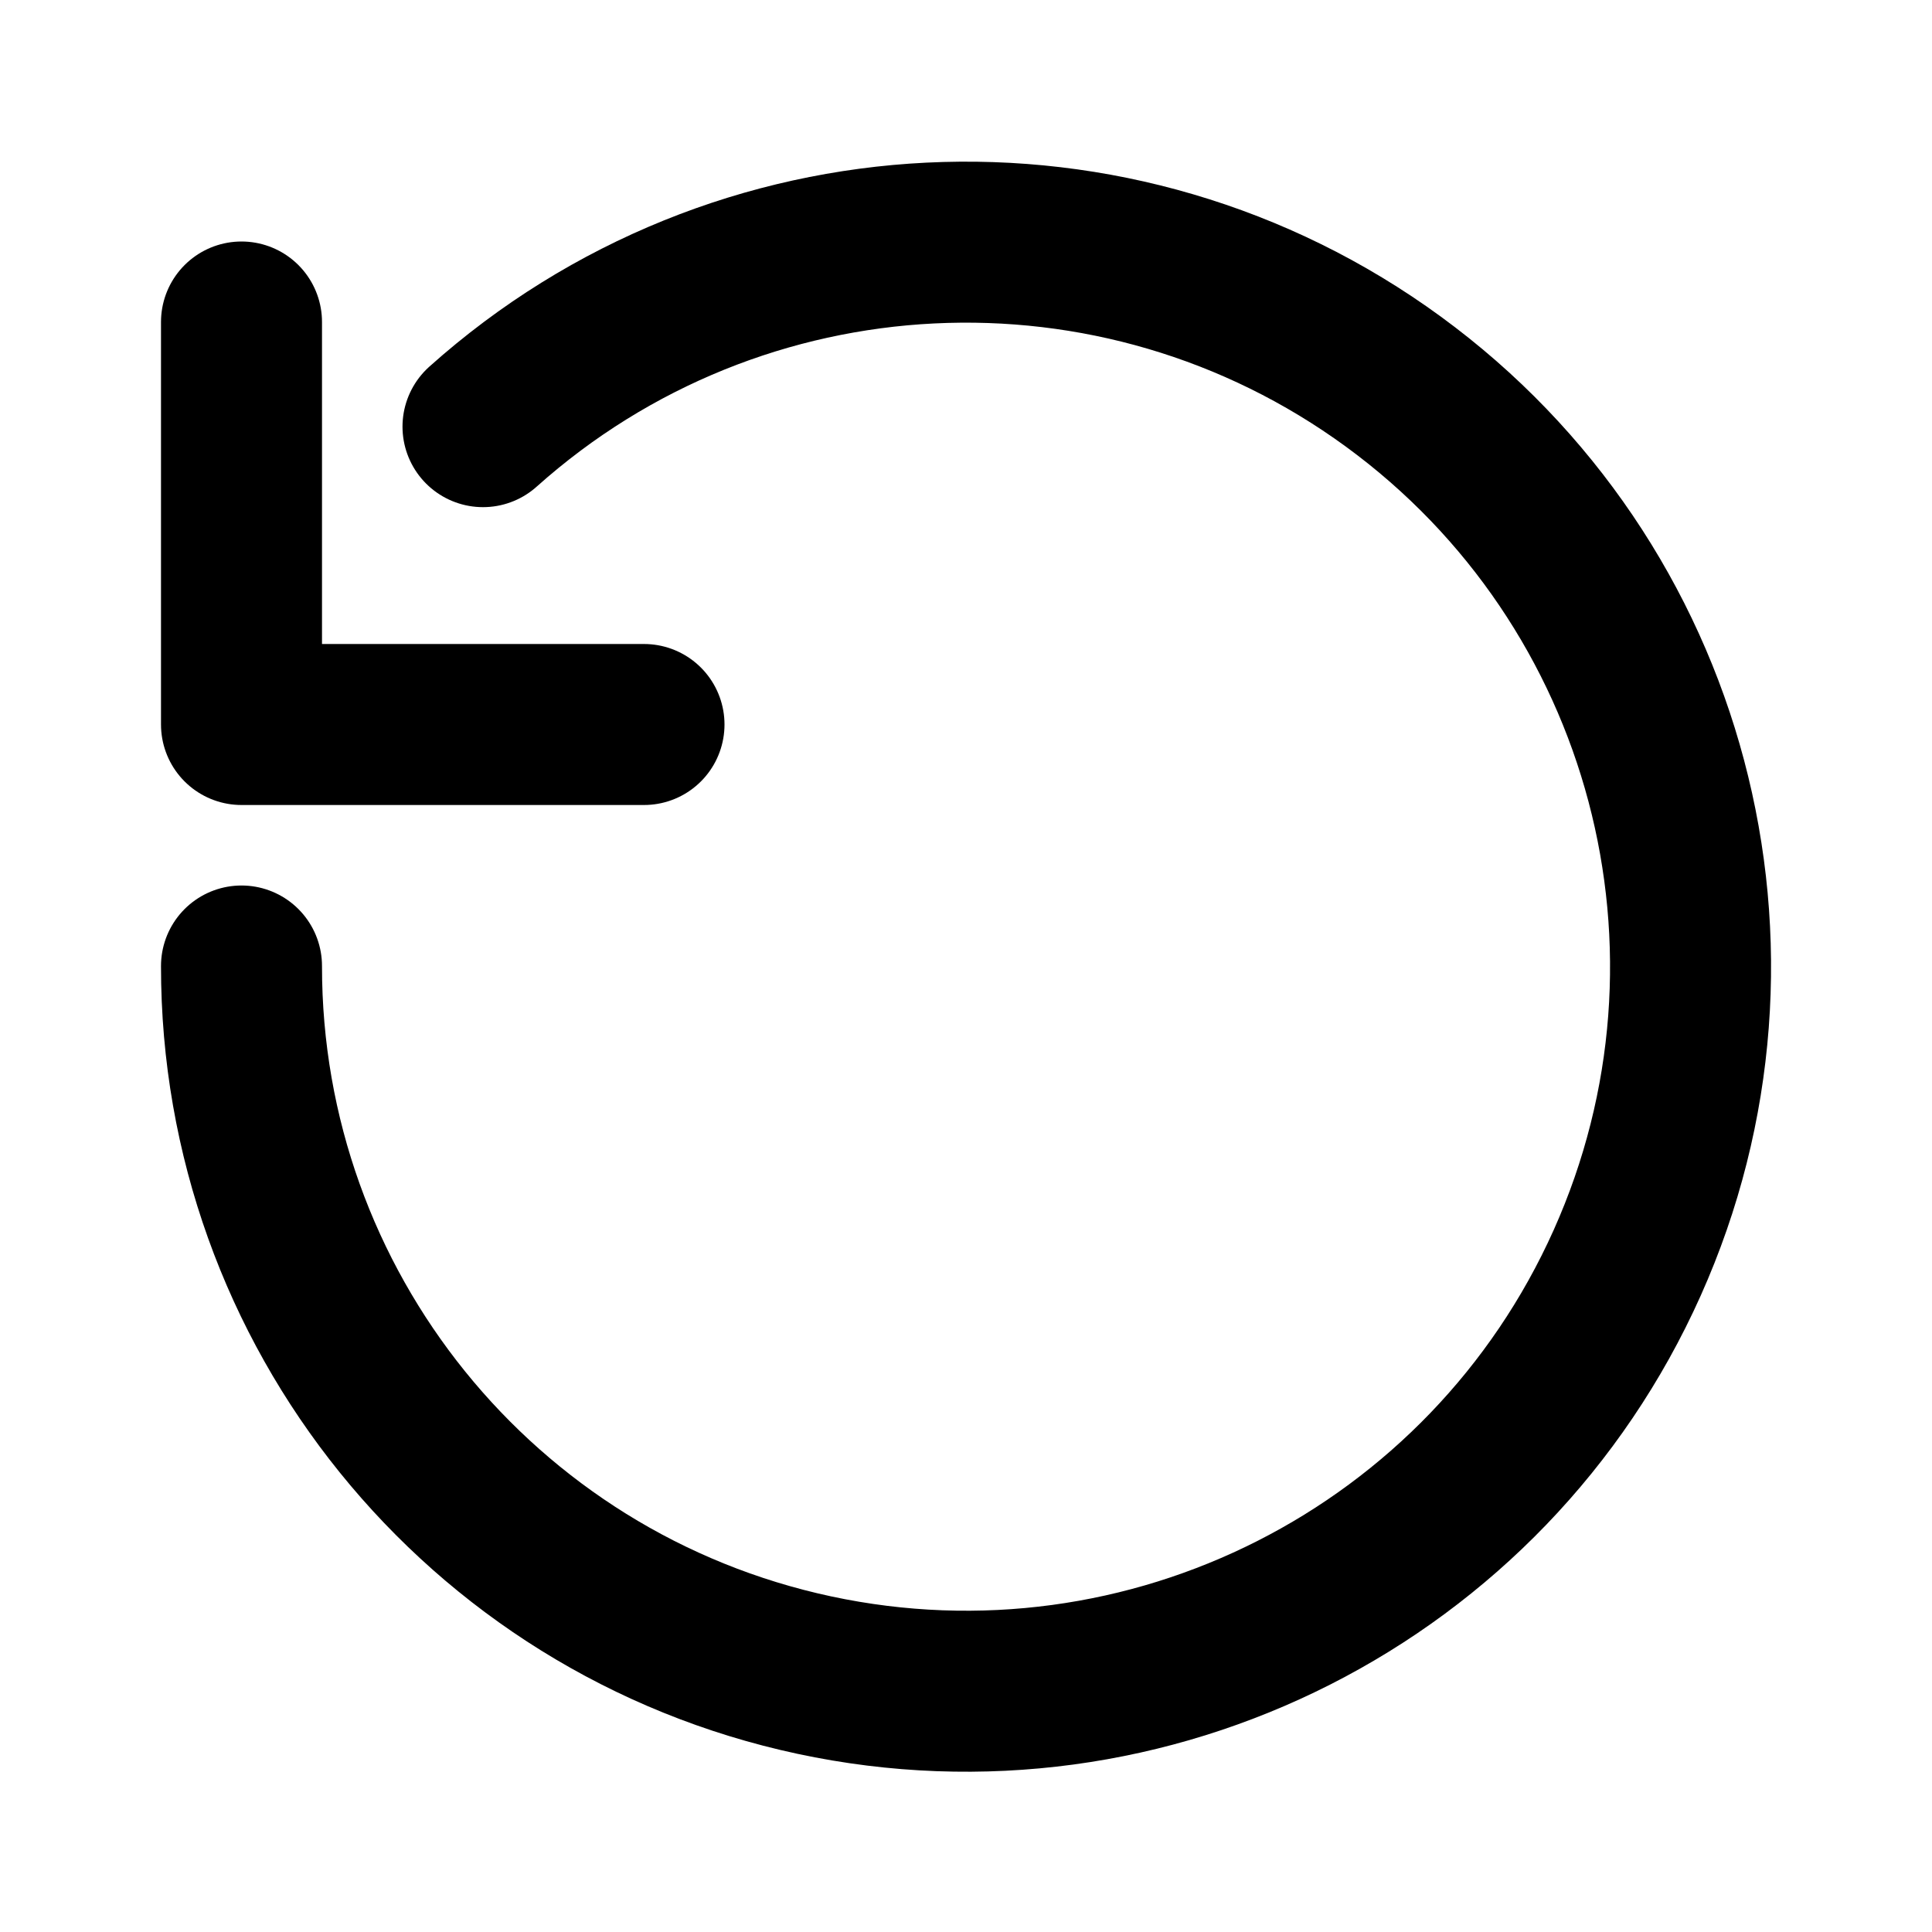
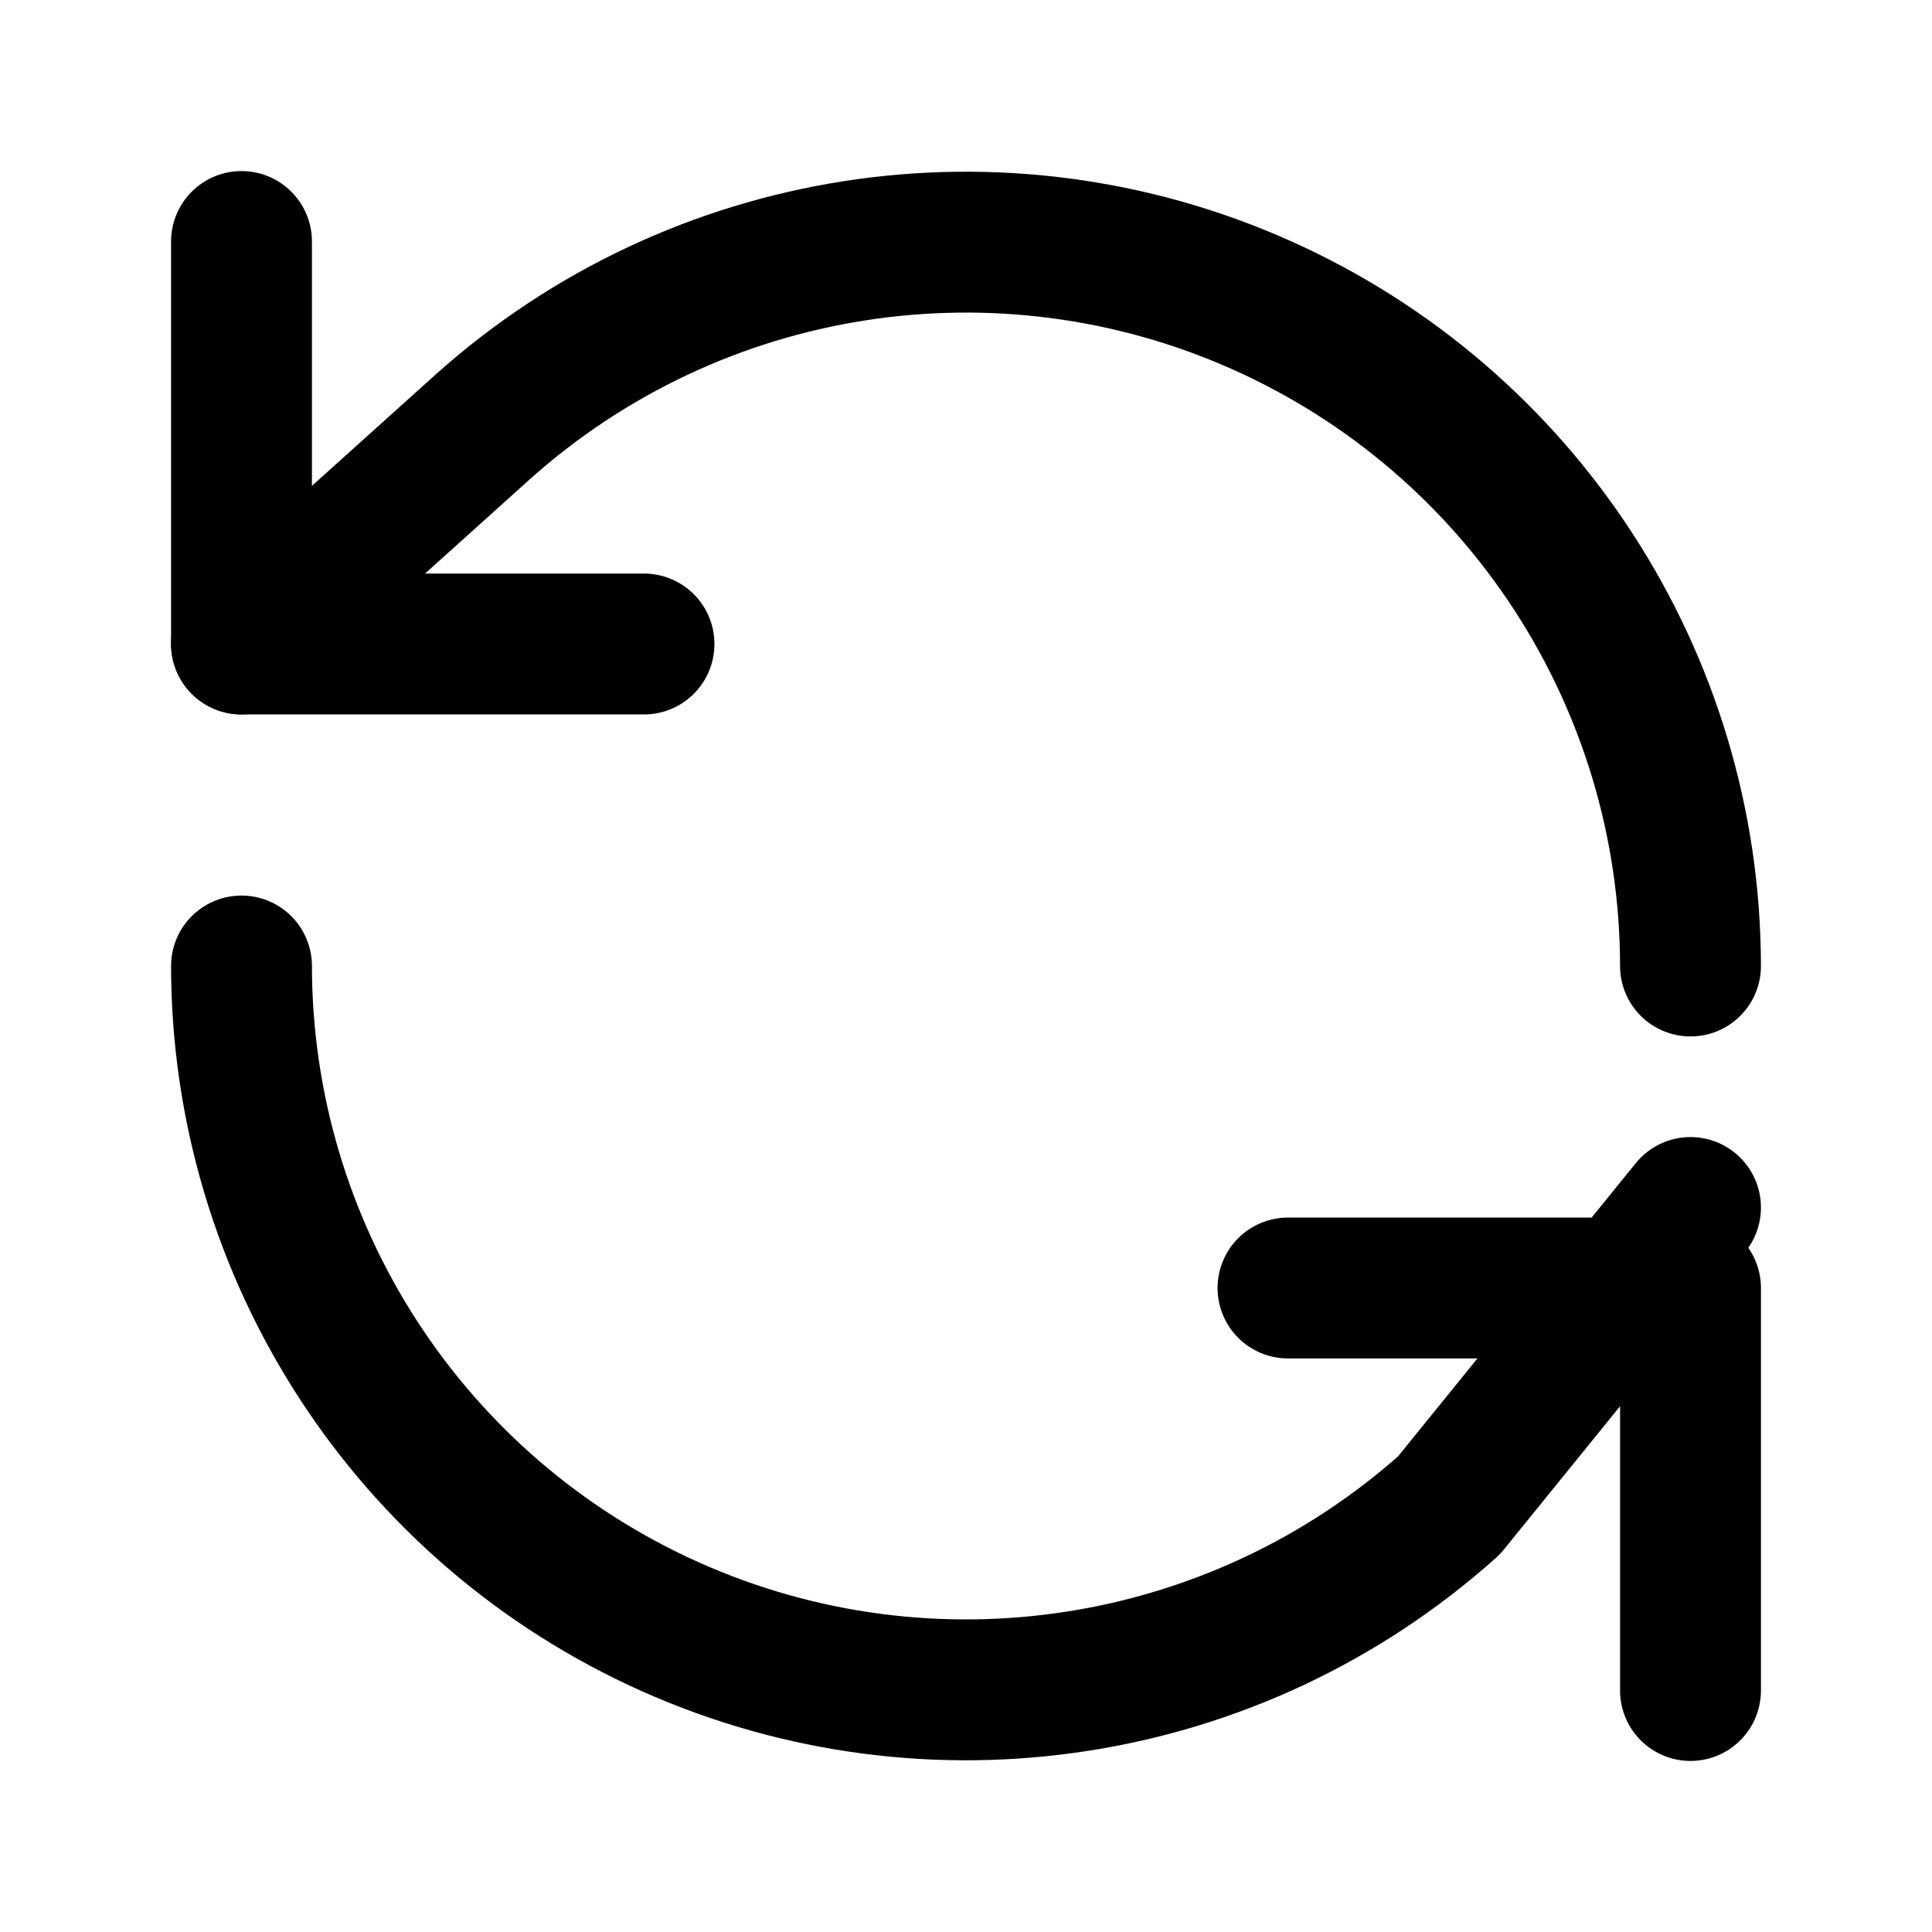
- <svg xmlns="http://www.w3.org/2000/svg" viewBox="0 0 24 24" width="24" height="24" fill="none" stroke="currentColor" stroke-width="2" stroke-linecap="round" stroke-linejoin="round">
-   <path d="M3 12 a9 9 0 1 0 3-6.7" />
-   <path d="M3 4 v5 h5" />
+ <svg xmlns="http://www.w3.org/2000/svg" viewBox="0 0 24 24" width="24" height="24" fill="none" stroke="currentColor" stroke-width="1.75" stroke-linecap="round" stroke-linejoin="round">
+   <path d="M21 12a9 9 0 0 0-15-6.7L3 8" />
+   <path d="M3 3v5h5" />
+   <path d="M3 12a9 9 0 0 0 15 6.7l3-3.7" />
+   <path d="M16 16h5v5" />
</svg>
